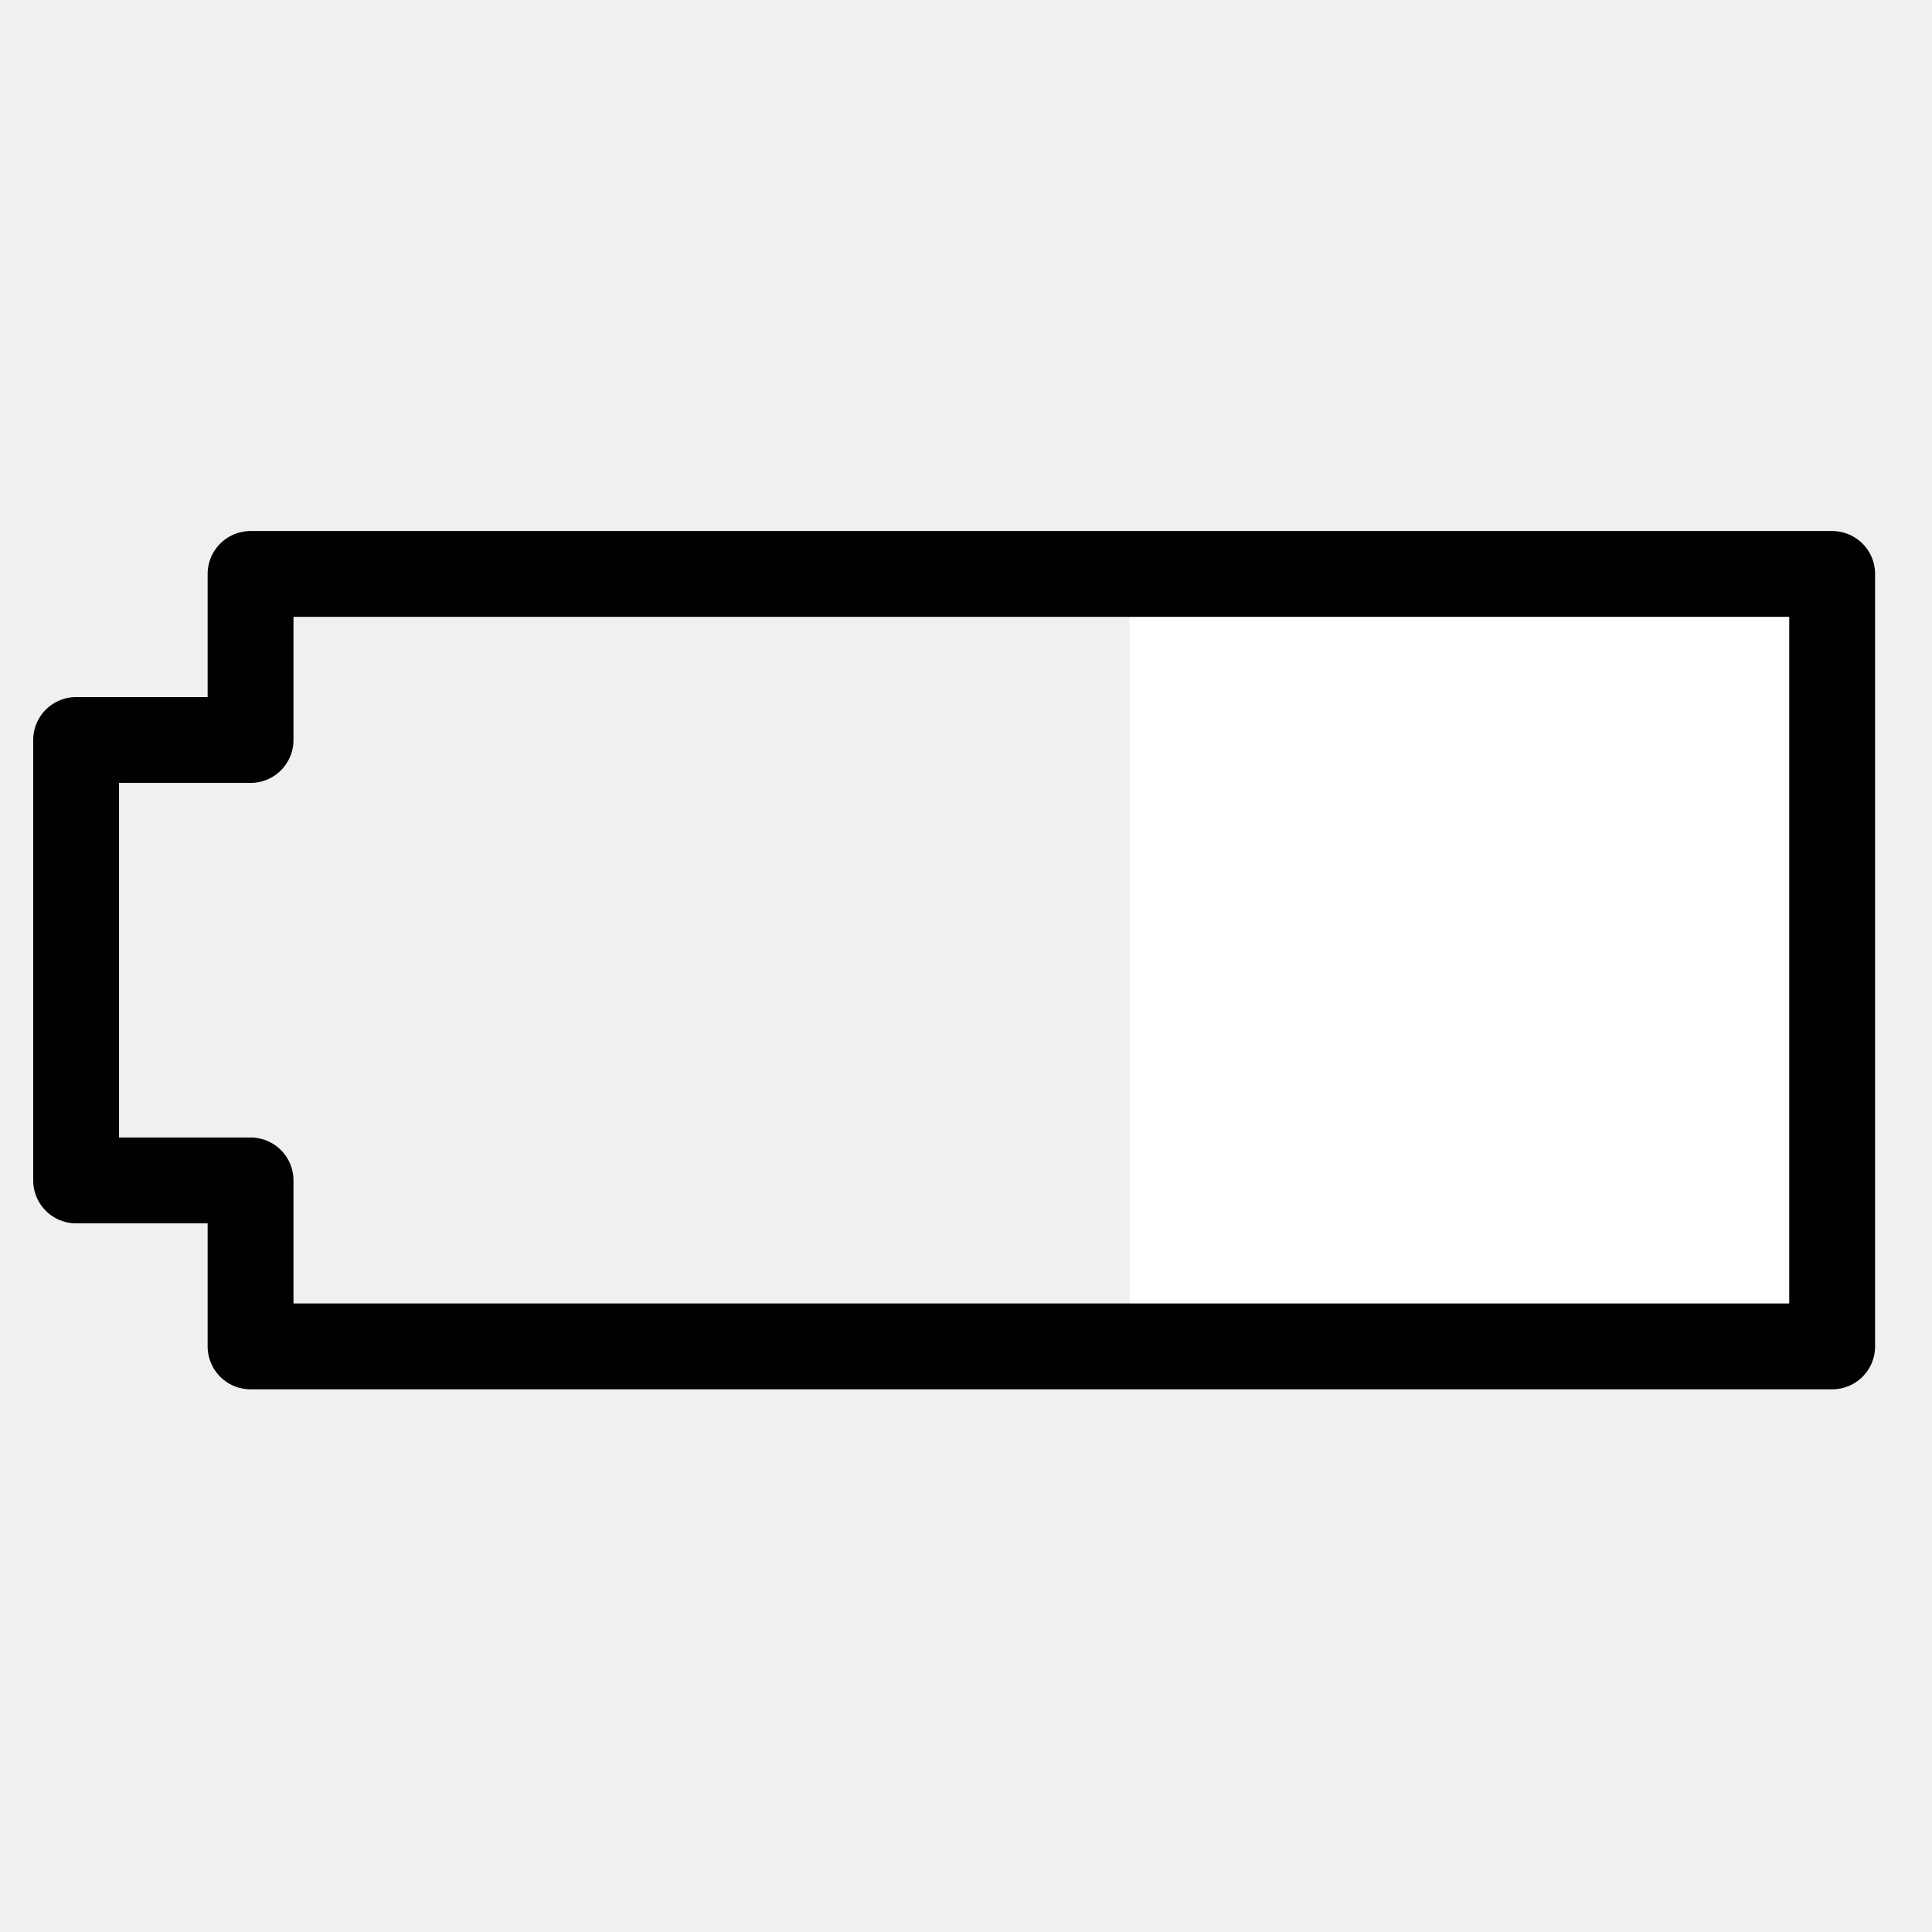
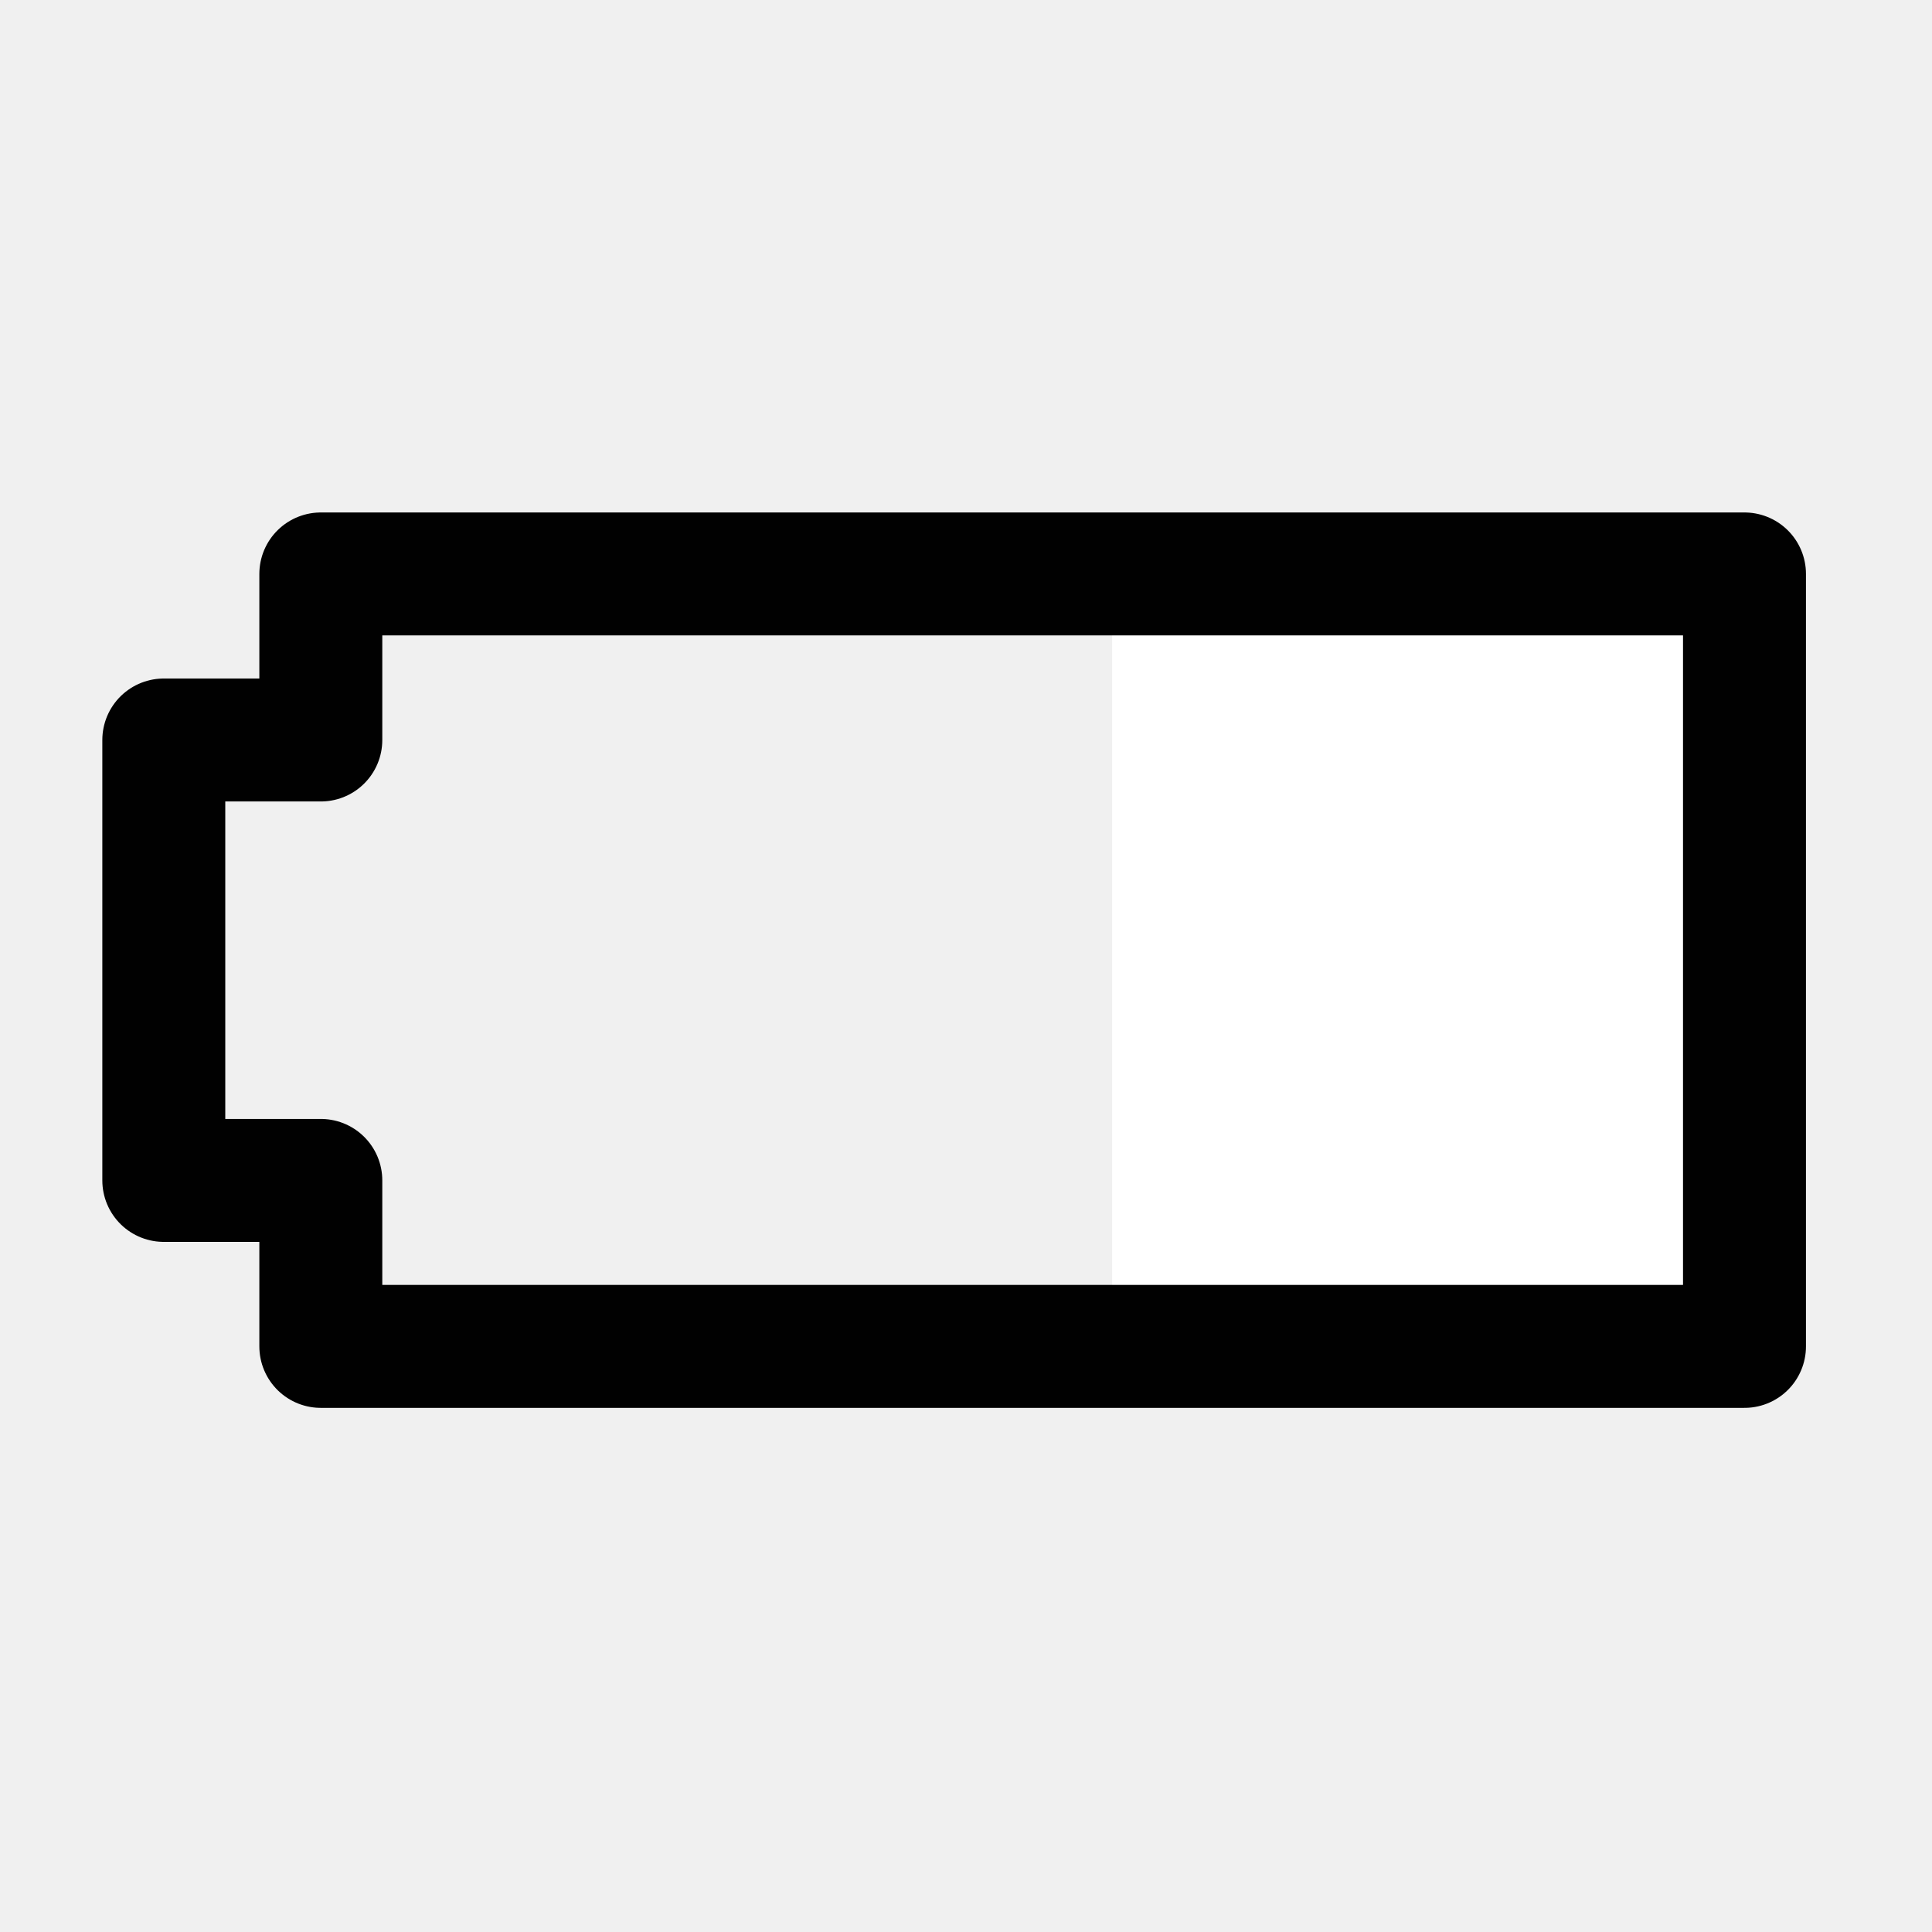
- <svg xmlns="http://www.w3.org/2000/svg" enable-background="new 0 0 55 55" height="55px" version="1.1" viewBox="0 0 55 55" width="55px" x="0px" xml:space="preserve" y="0px">
+ <svg xmlns="http://www.w3.org/2000/svg" enable-background="new 0 0 55 55" height="55px" id="Layer_1" version="1.1" viewBox="0 0 55 55" width="55px" x="0px" xml:space="preserve" y="0px">
  <g display="block" id="device-battery-040">
-     <rect display="inline" fill="#FFFFFF" height="22.174" width="20" x="32.158" y="16.339" />
-     <polygon display="inline" fill="none" points="   52.158,16.339 7.133,16.339 7.133,21.066 2.167,21.066 2.167,33.604 7.133,33.604 7.133,38.329 52.158,38.329  " stroke="#010101" stroke-linecap="round" stroke-linejoin="round" stroke-width="2.444" />
+     <rect display="inline" fill="#FFFFFF" height="22.175" width="18.003" x="31.659" y="16.339" />
+     <polygon display="inline" fill="none" points="   49.662,16.339 9.133,16.339 9.133,21.066 4.663,21.066 4.663,33.604 9.133,33.604 9.133,38.329 49.662,38.329  " stroke="#010101" stroke-linecap="round" stroke-linejoin="round" stroke-width="3.5" />
  </g>
</svg>
